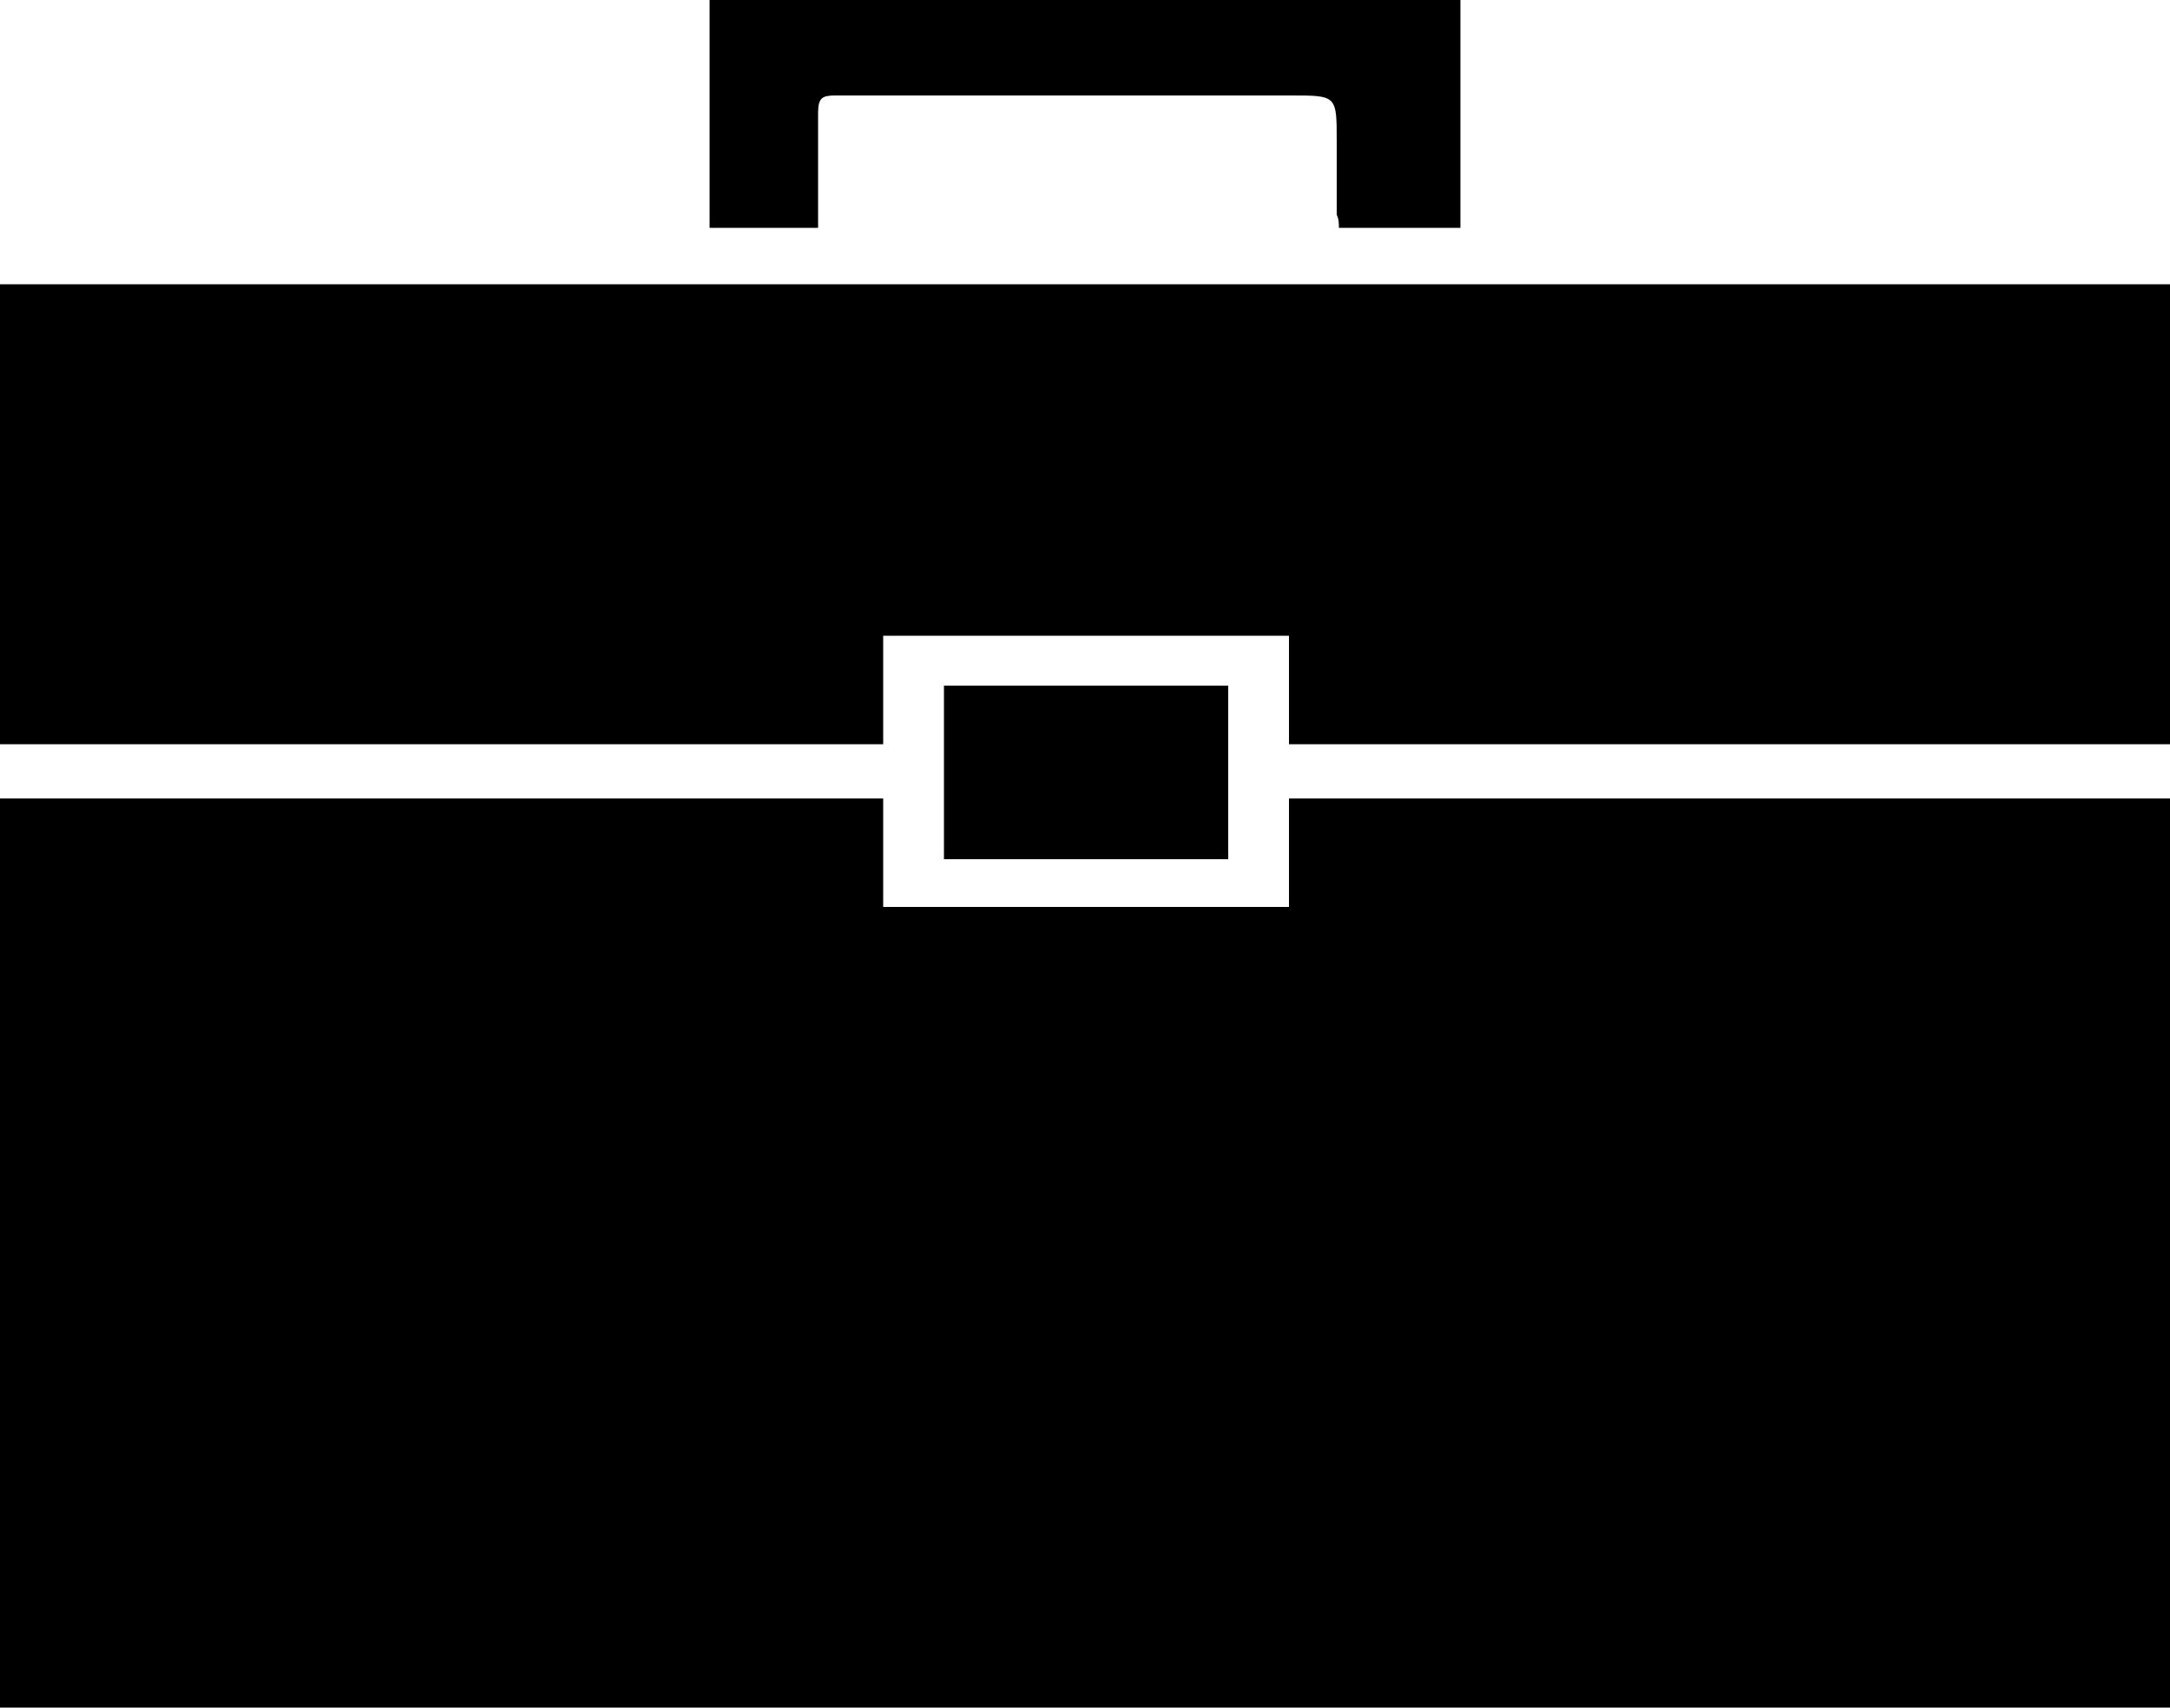
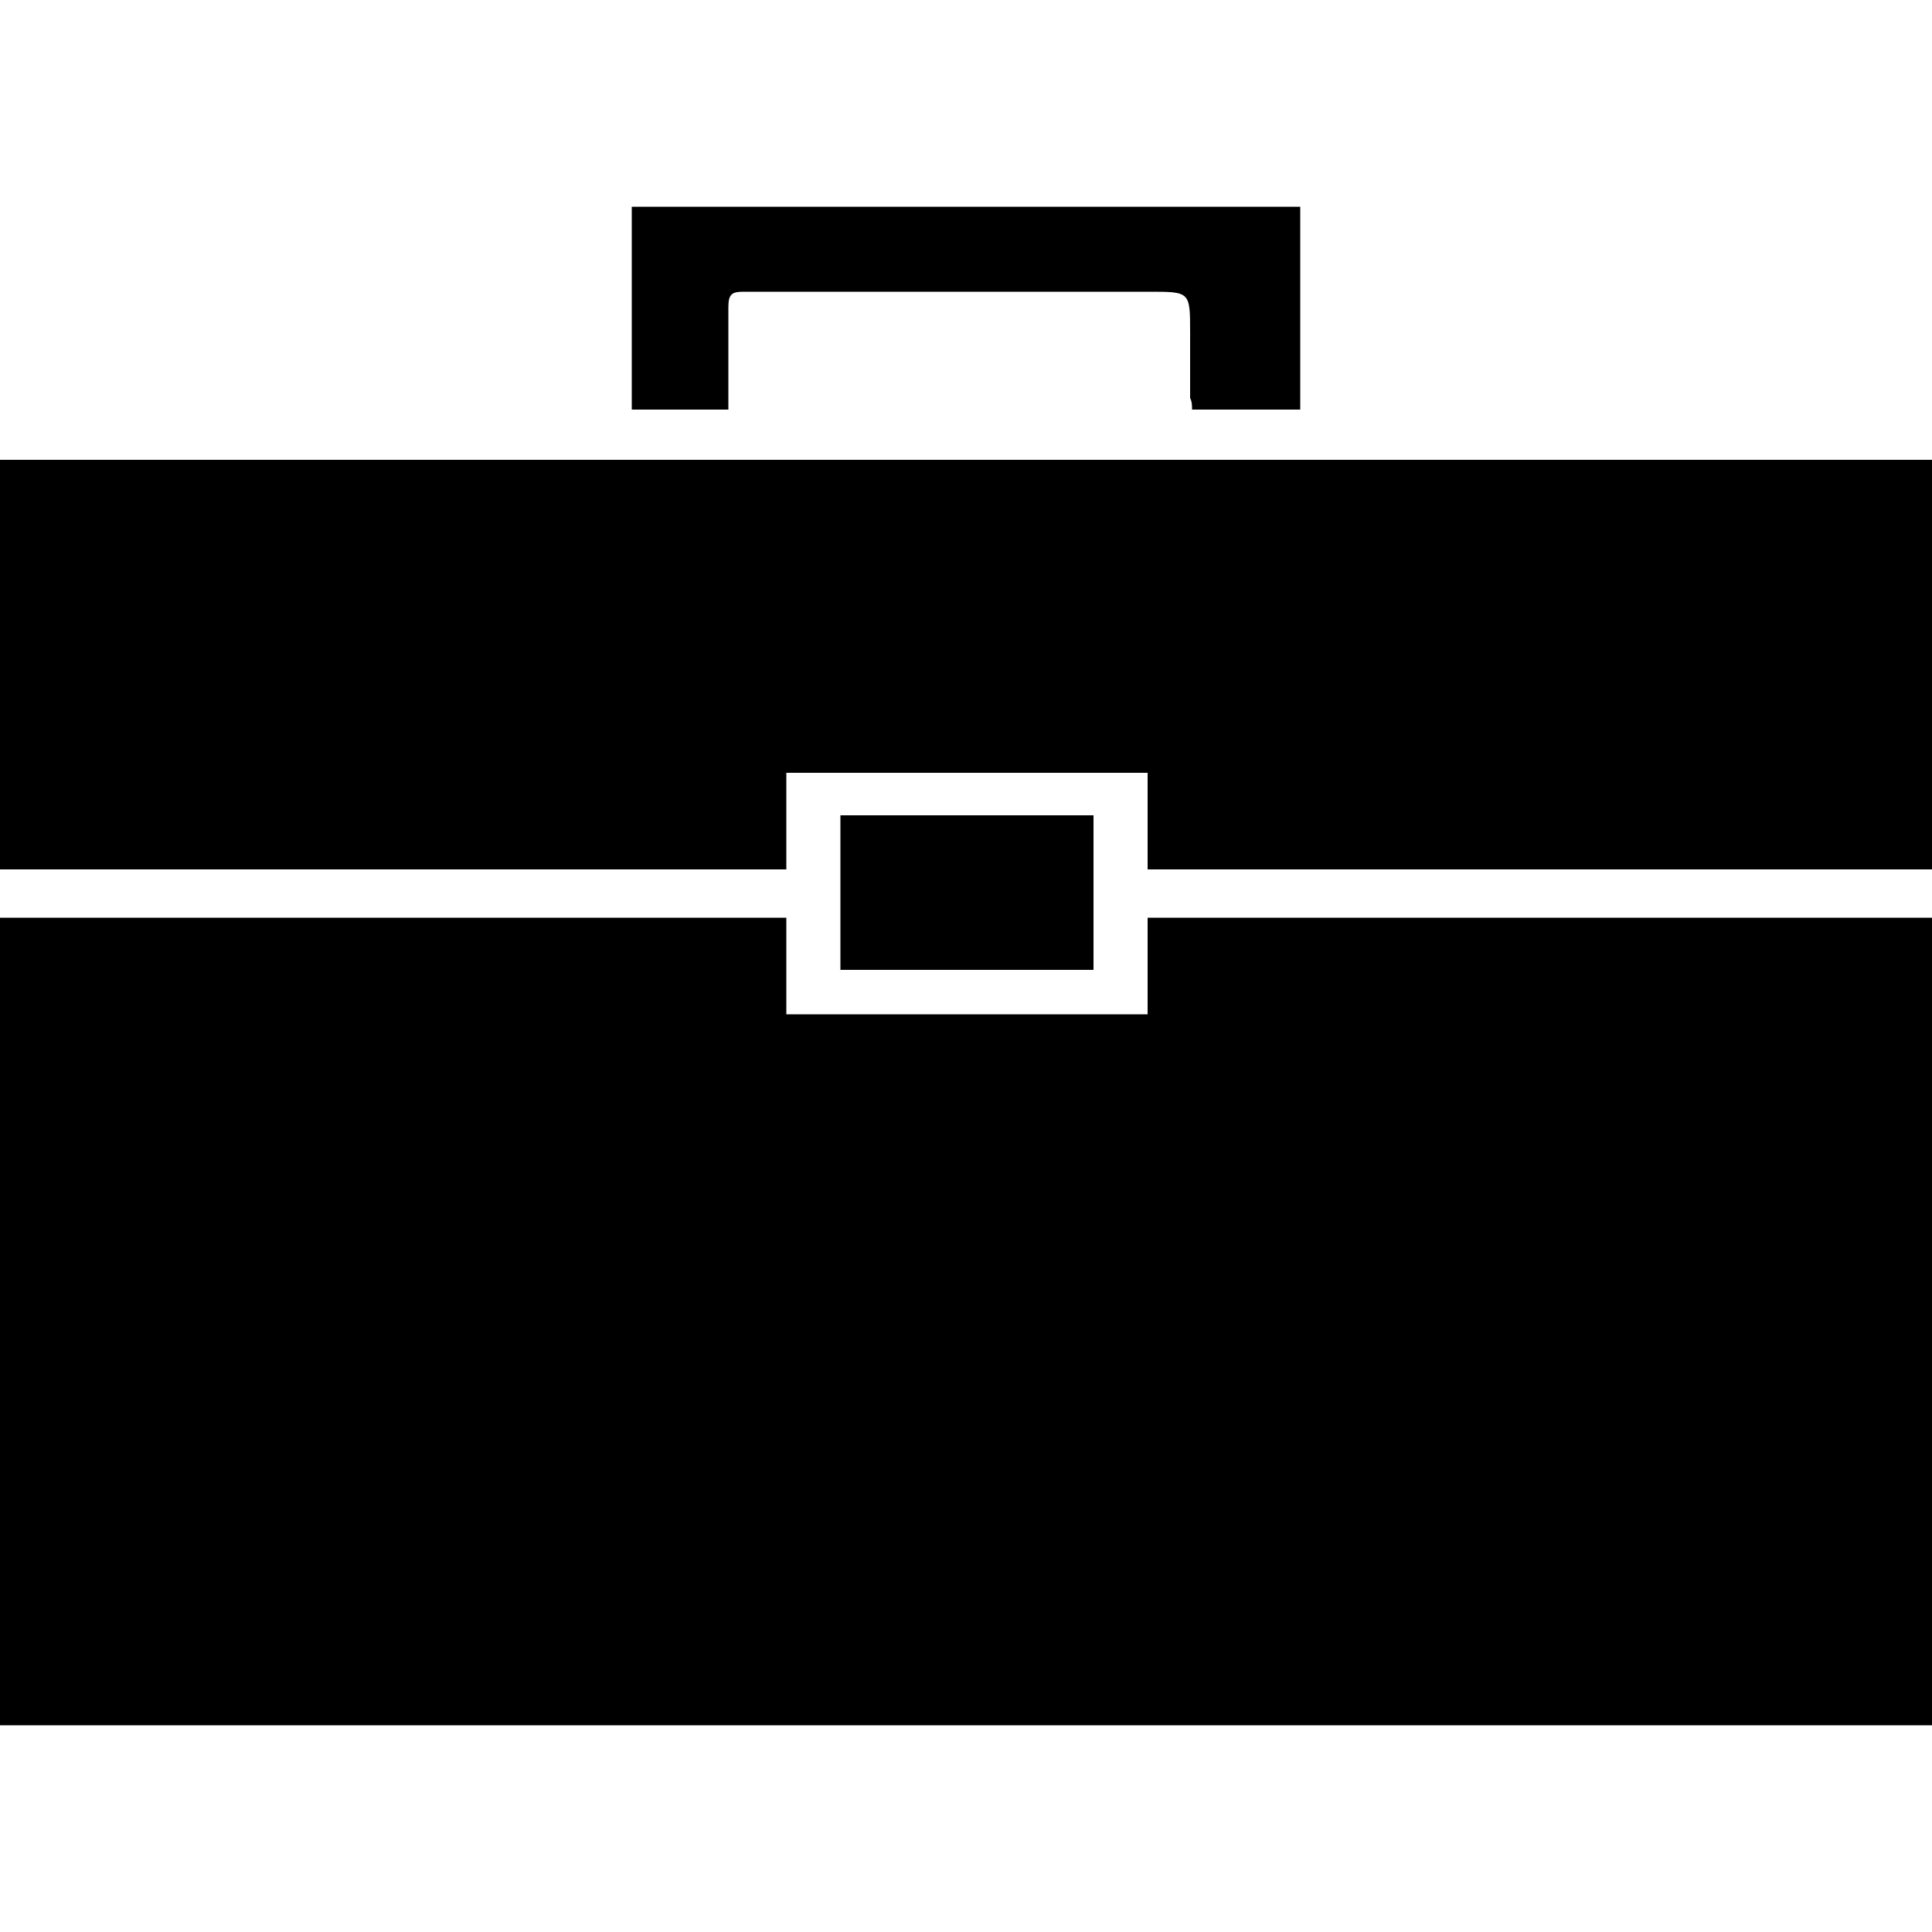
- <svg xmlns="http://www.w3.org/2000/svg" version="1.1" id="Layer_1" x="0px" y="0px" viewBox="0 0 100 78.7" style="enable-background:new 0 0 100 78.7;" xml:space="preserve">
-   <path d="M100,78.7H0V36.8h40.7v5h18.7v-5H100V78.7z M100,13.1v21.2H59.4v-5H40.7v5H0V13.1H100z M67.3,0v10.5h-5.6  c0-0.2,0-0.4-0.1-0.6c0-1.1,0-2.2,0-3.4c0-2.1,0-2.1-2.1-2.1H48.8c-3.4,0-6.9,0-10.3,0c-0.6,0-0.8,0.1-0.8,0.8c0,1.7,0,3.5,0,5.3h-5  V0H67.3z M43.5,39.6v-8h13.1v8H43.5z" />
+ <svg xmlns="http://www.w3.org/2000/svg" version="1.1" id="Layer_1" x="0px" y="0px" viewBox="0 0 100 100" style="enable-background:new 0 0 100 100;" xml:space="preserve">
+   <path d="M100,89.3H0V47.5h40.7v5h18.7v-5H100V89.3z M100,23.8V45H59.4v-5H40.7v5H0V23.8H100z M67.3,10.7v10.5h-5.6  c0-0.2,0-0.4-0.1-0.6c0-1.1,0-2.2,0-3.4c0-2.1,0-2.1-2.1-2.1H48.8c-3.4,0-6.9,0-10.3,0c-0.6,0-0.8,0.1-0.8,0.8c0,1.7,0,3.5,0,5.3h-5  V10.7H67.3z M43.5,50.2v-8h13.1v8H43.5z" />
</svg>
